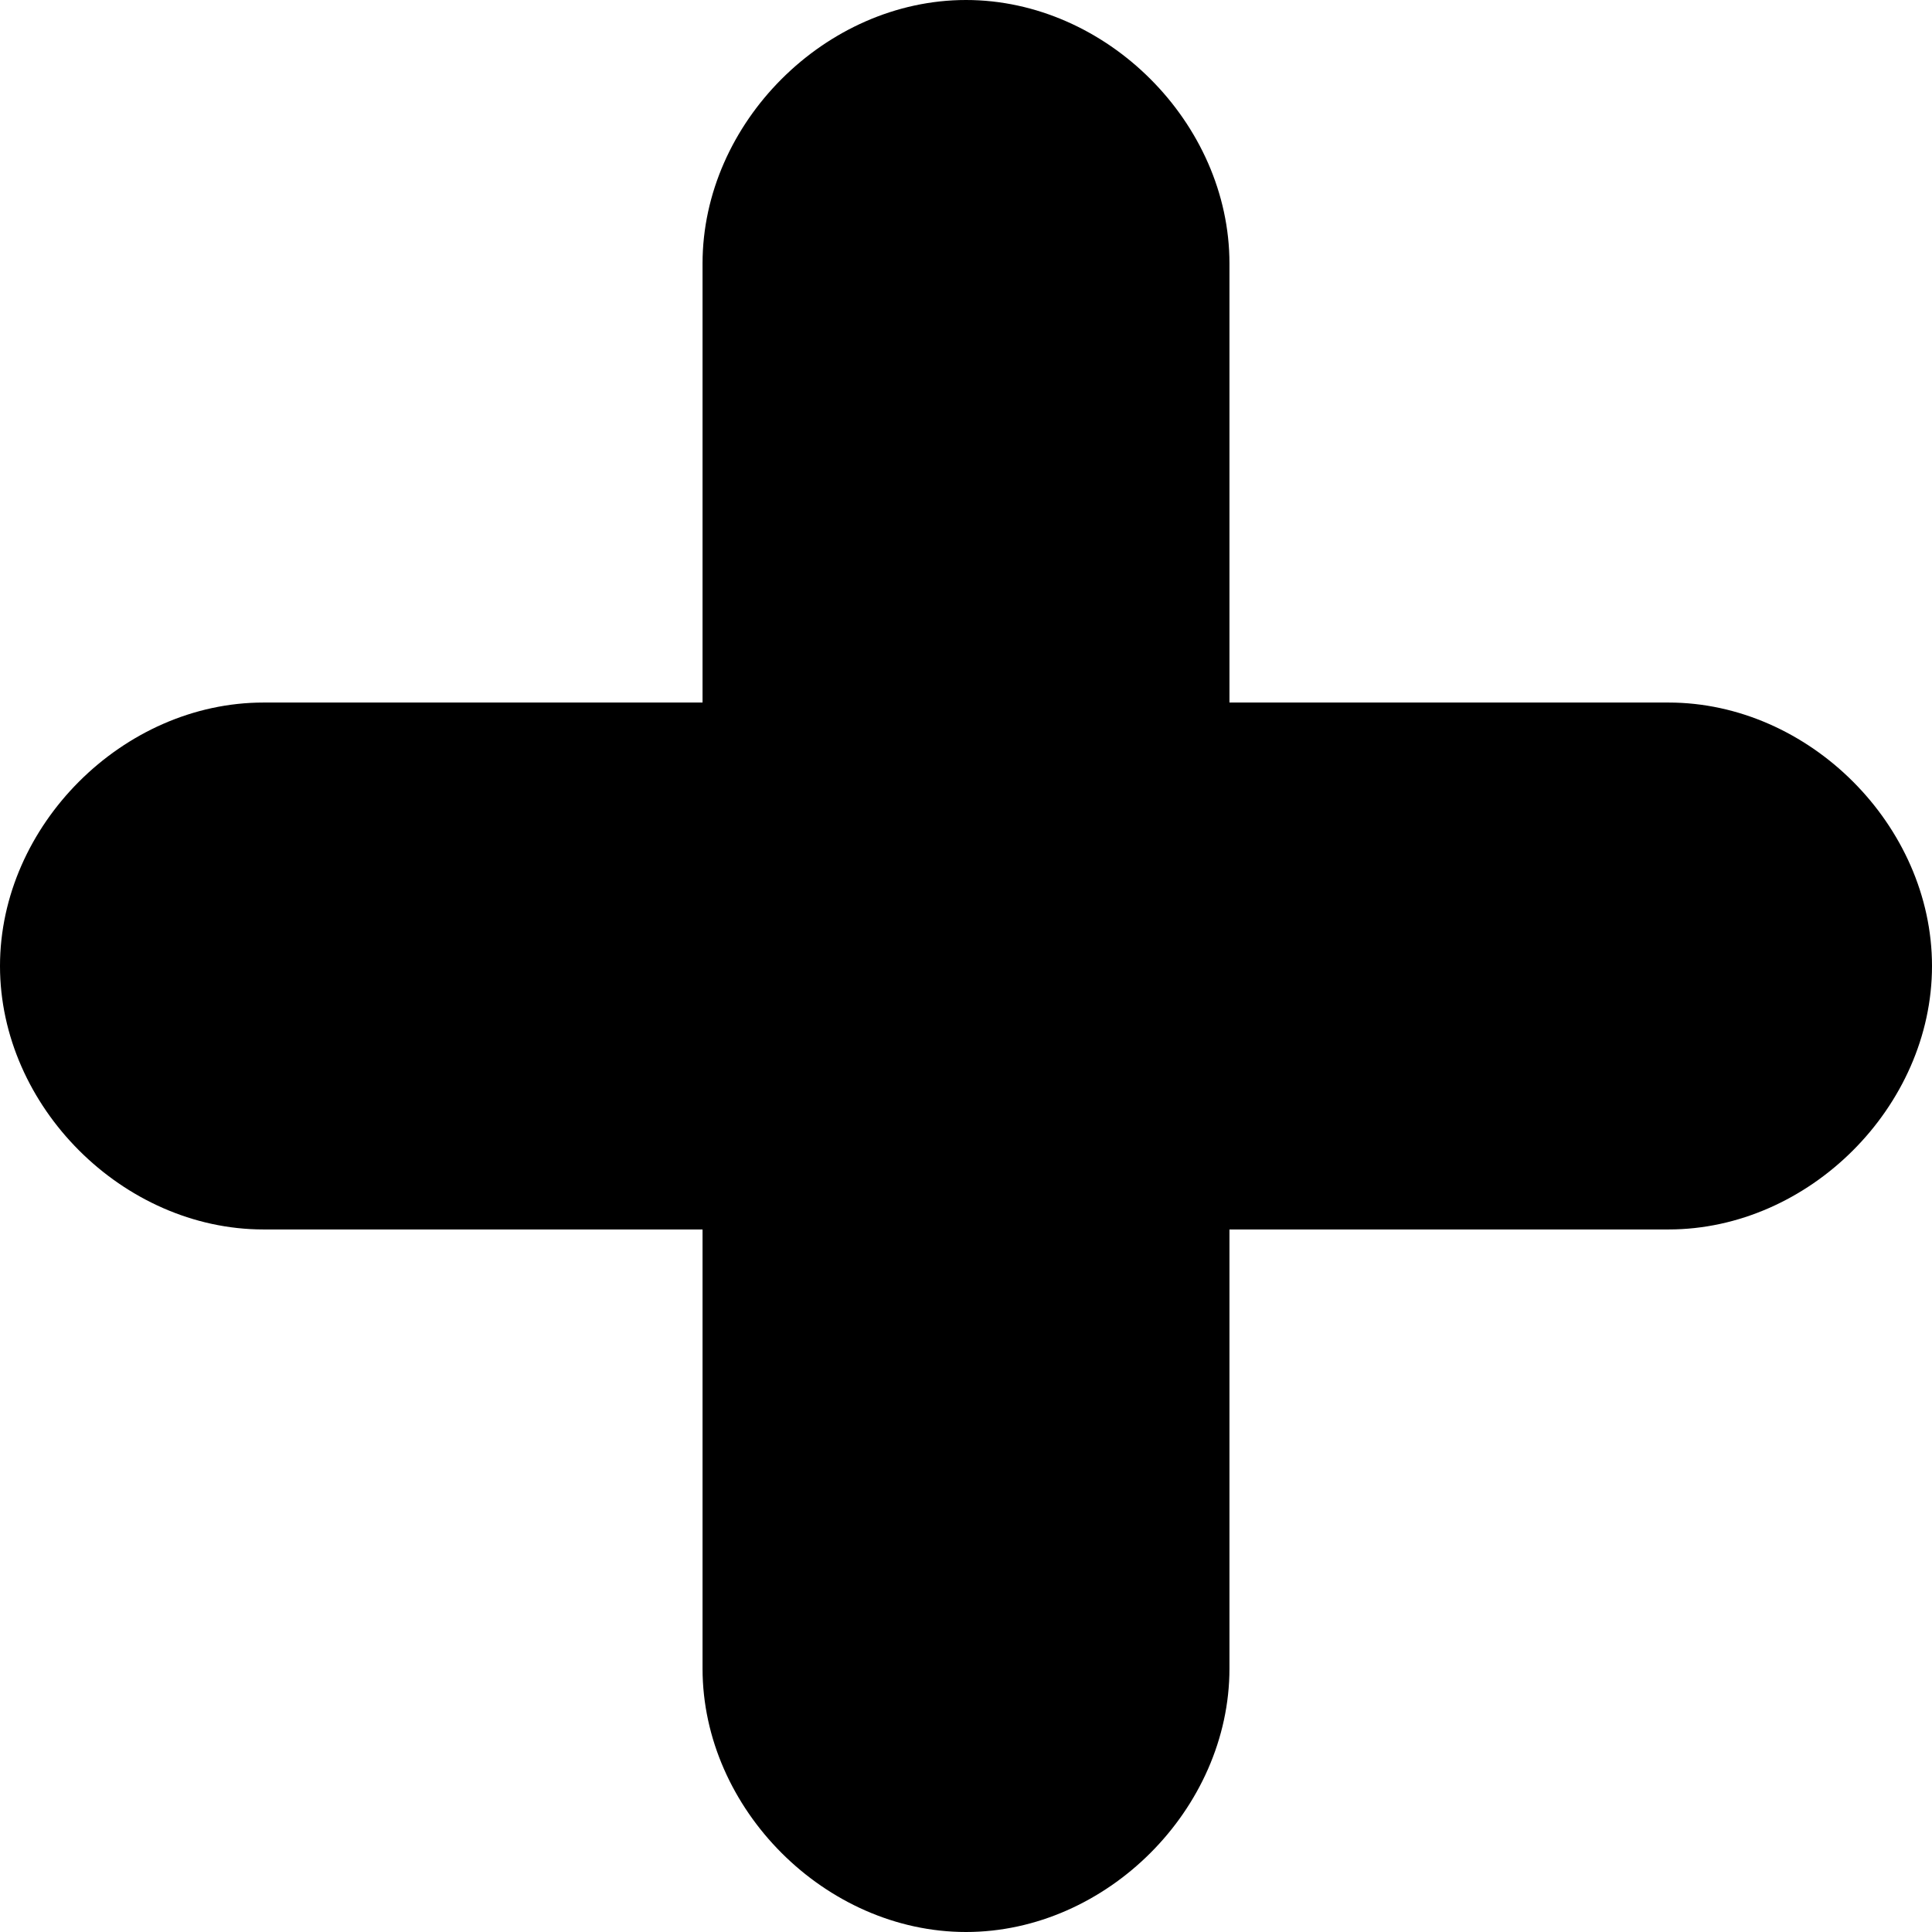
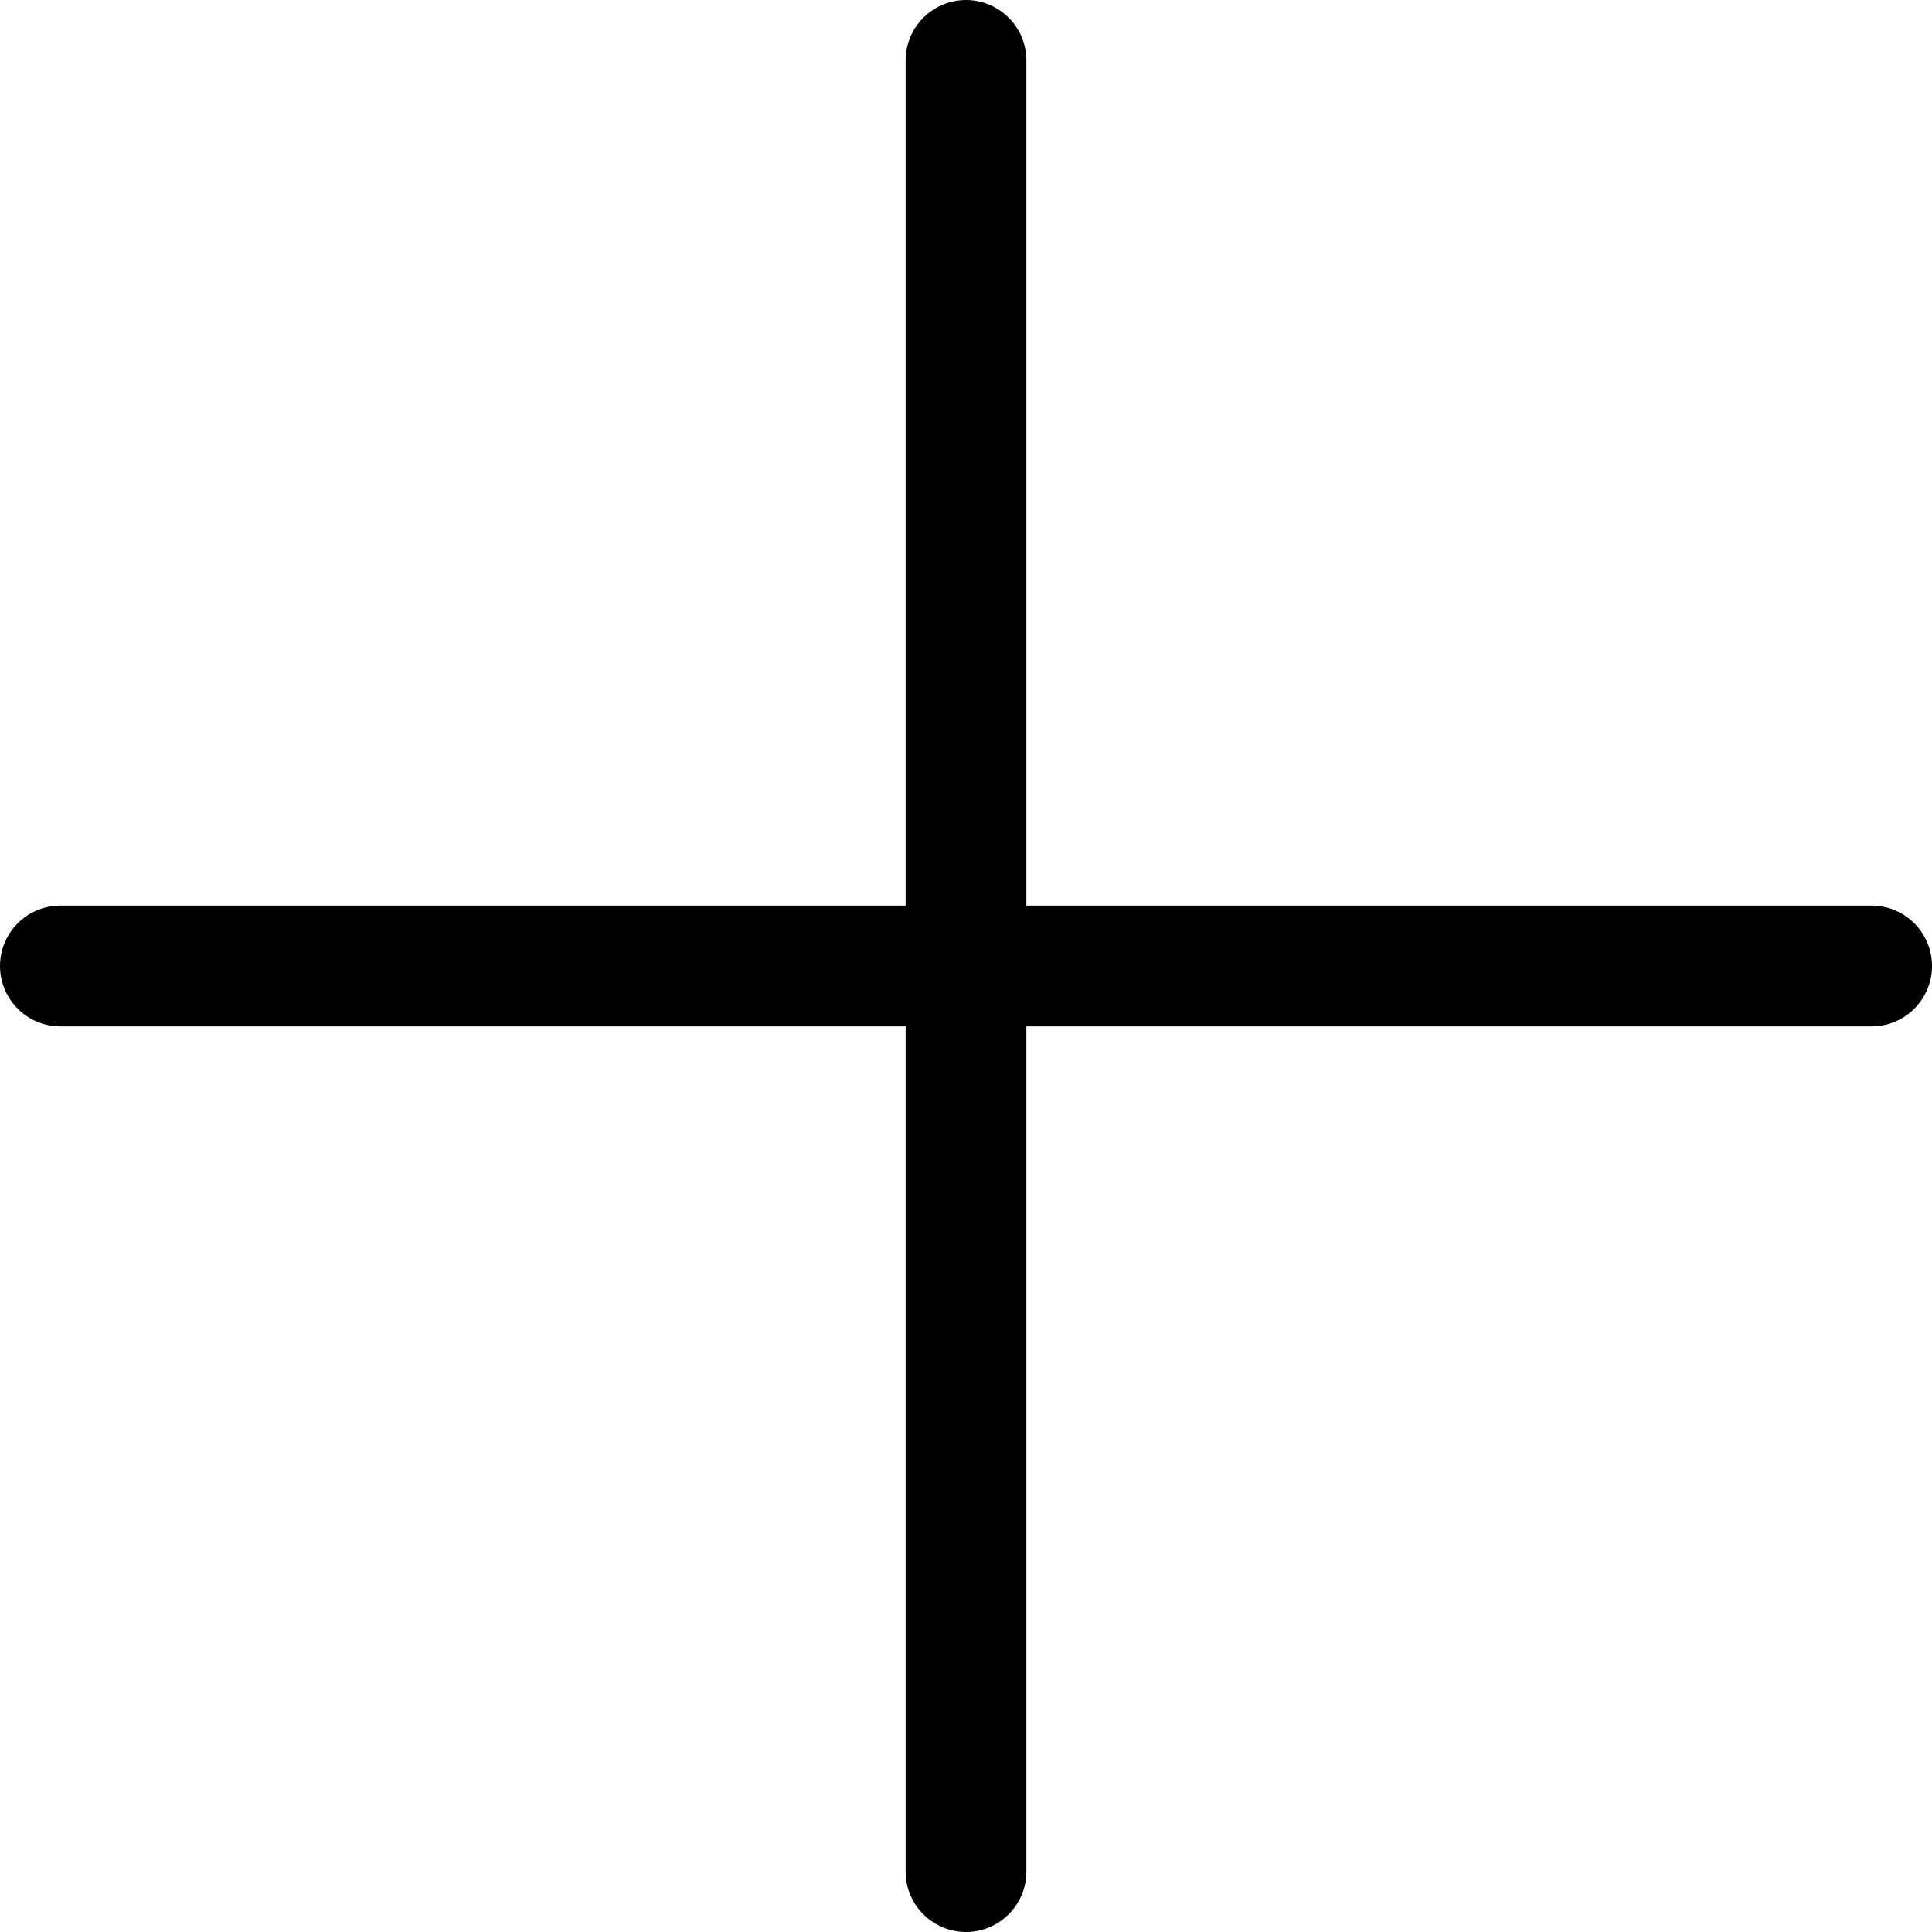
- <svg xmlns="http://www.w3.org/2000/svg" fill="currentColor" viewBox="0 0 11 11">
-   <path d="M4 9.5V7H1.5C.7 7 0 6.3 0 5.5S.7 4 1.5 4H4V1.5C4 .7 4.7 0 5.5 0S7 .7 7 1.5V4h2.5c.8 0 1.5.7 1.5 1.5S10.3 7 9.5 7H7v2.5c0 .8-.7 1.5-1.5 1.5S4 10.3 4 9.5z" />
+ <svg xmlns="http://www.w3.org/2000/svg" version="1.1" id="Layer_1" x="0" y="0" viewBox="0 0 24 24" xml:space="preserve">
+   <path vector-effect="non-scaling-stroke" fill="none" stroke="currentColor" stroke-width="1.5" stroke-linecap="round" stroke-linejoin="round" d="M.75 12h22.5M12 .75v22.5" />
</svg>
